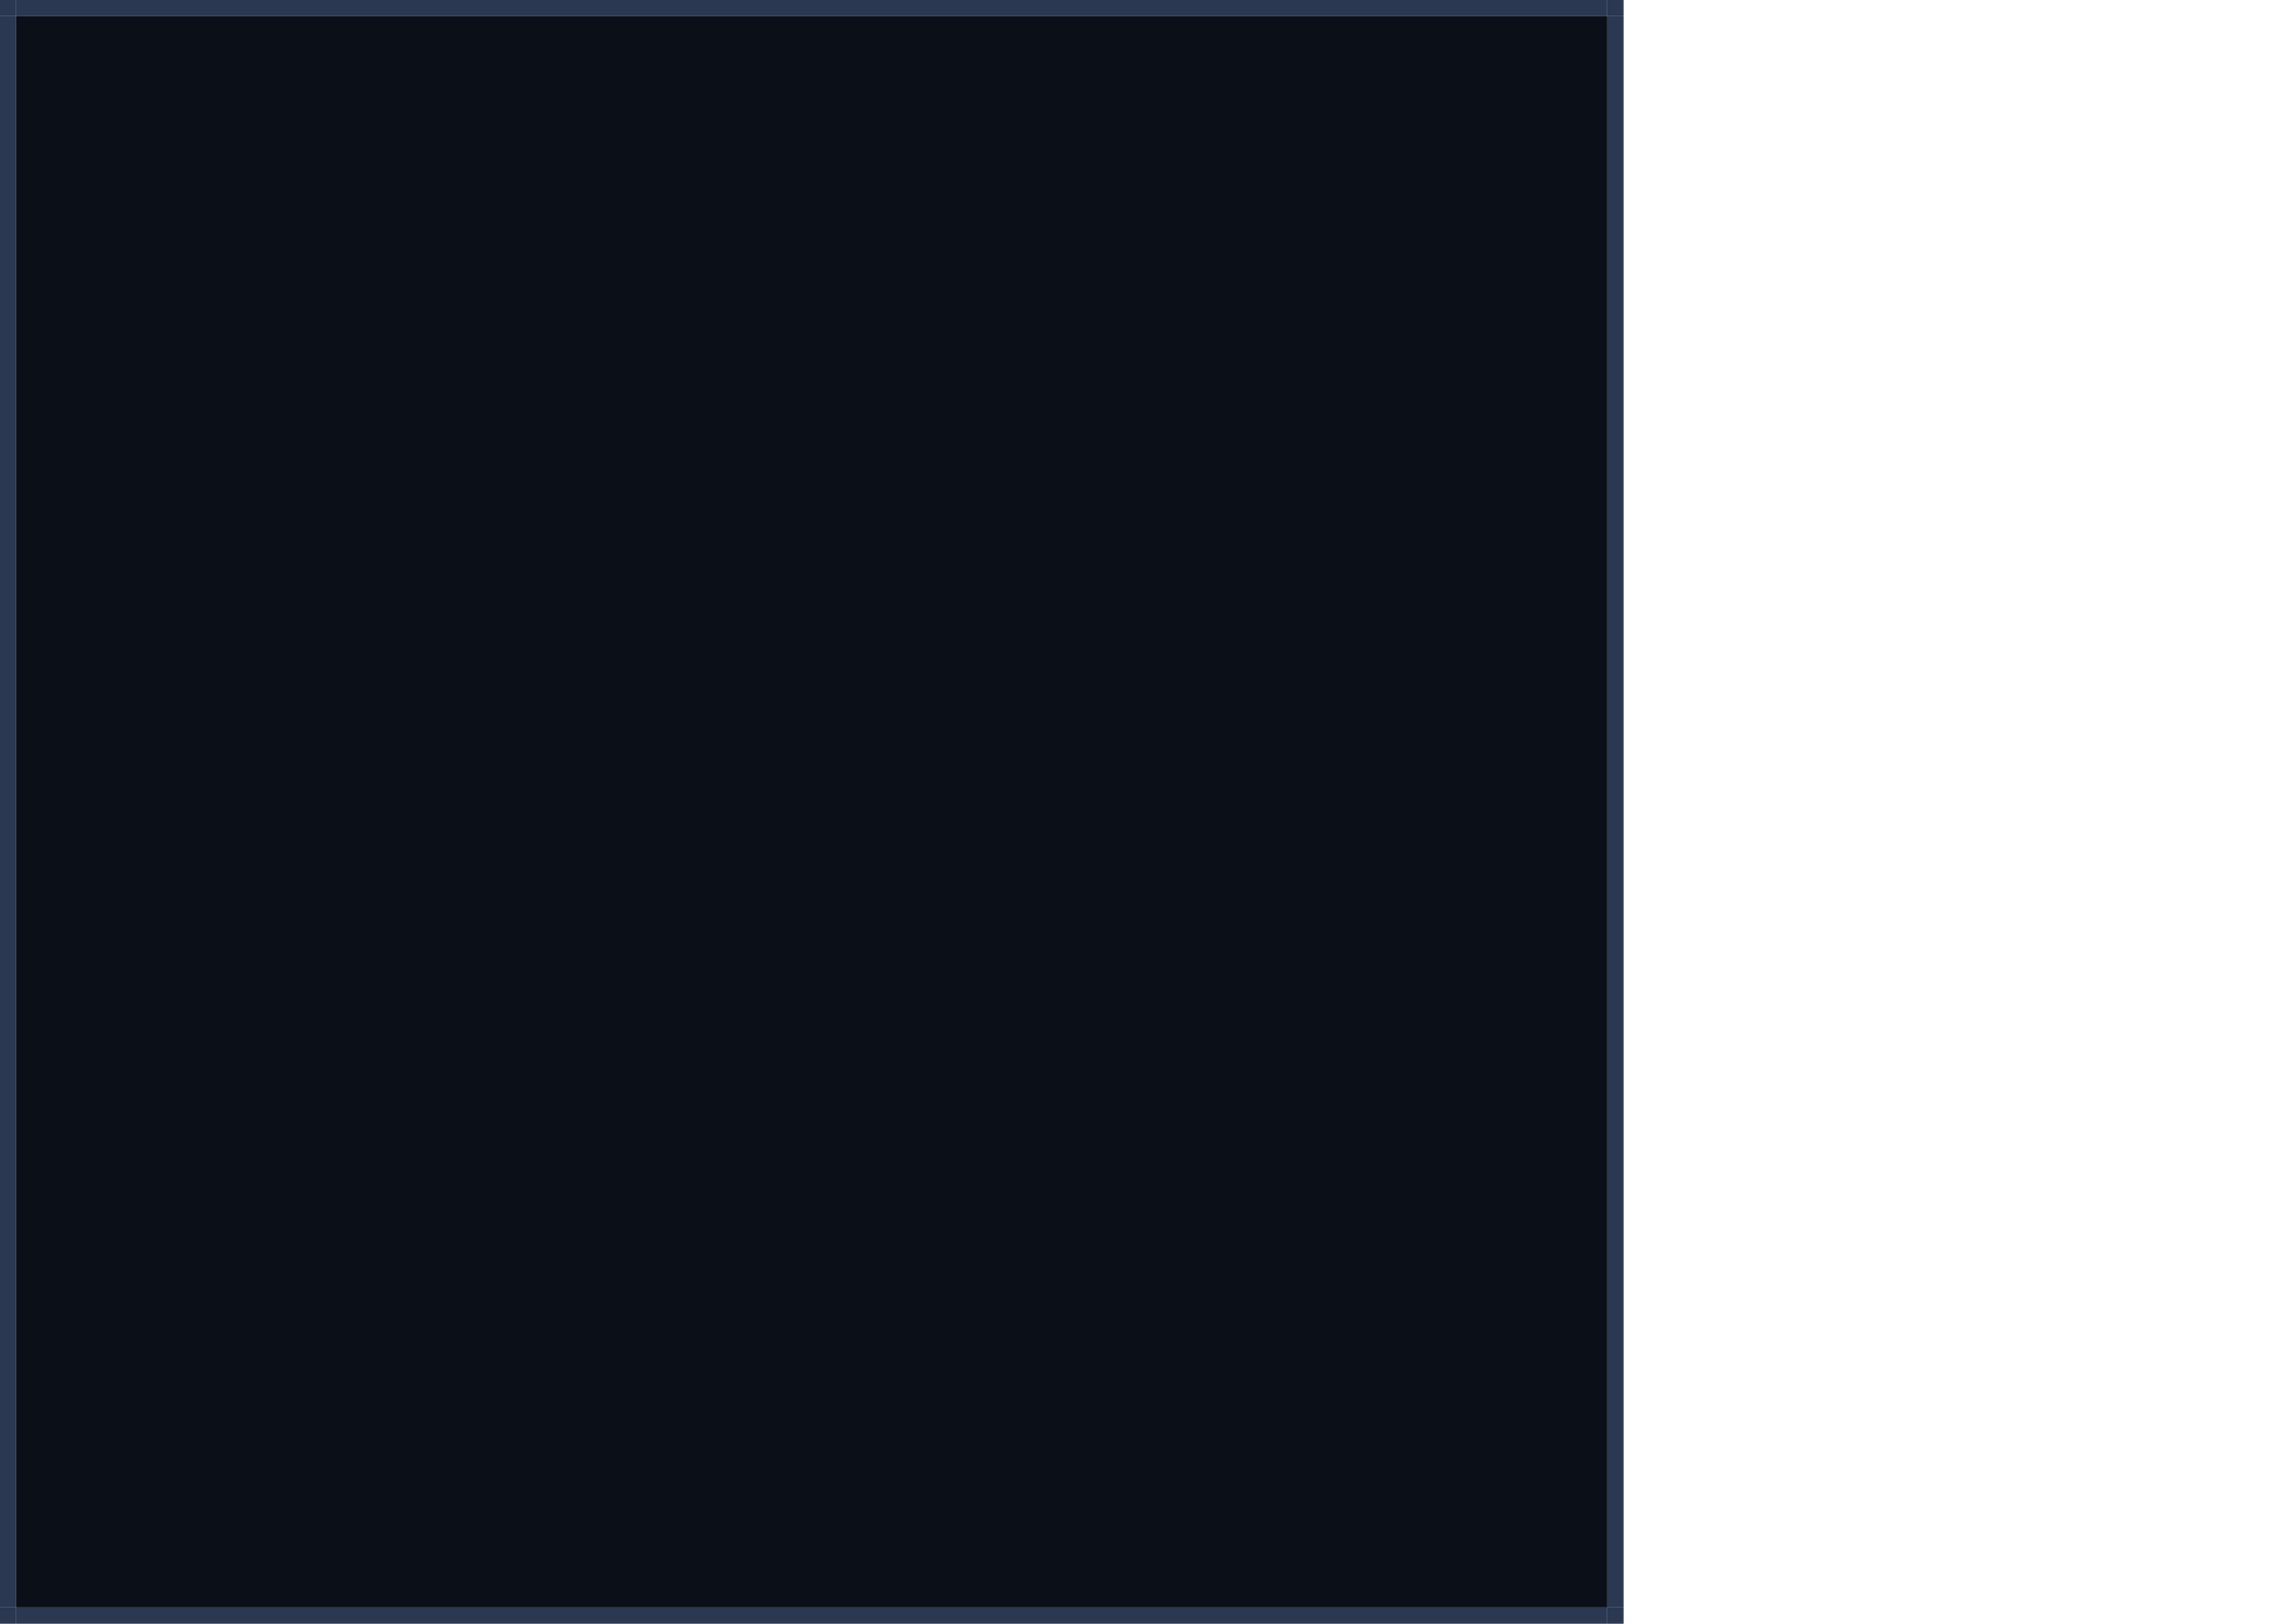
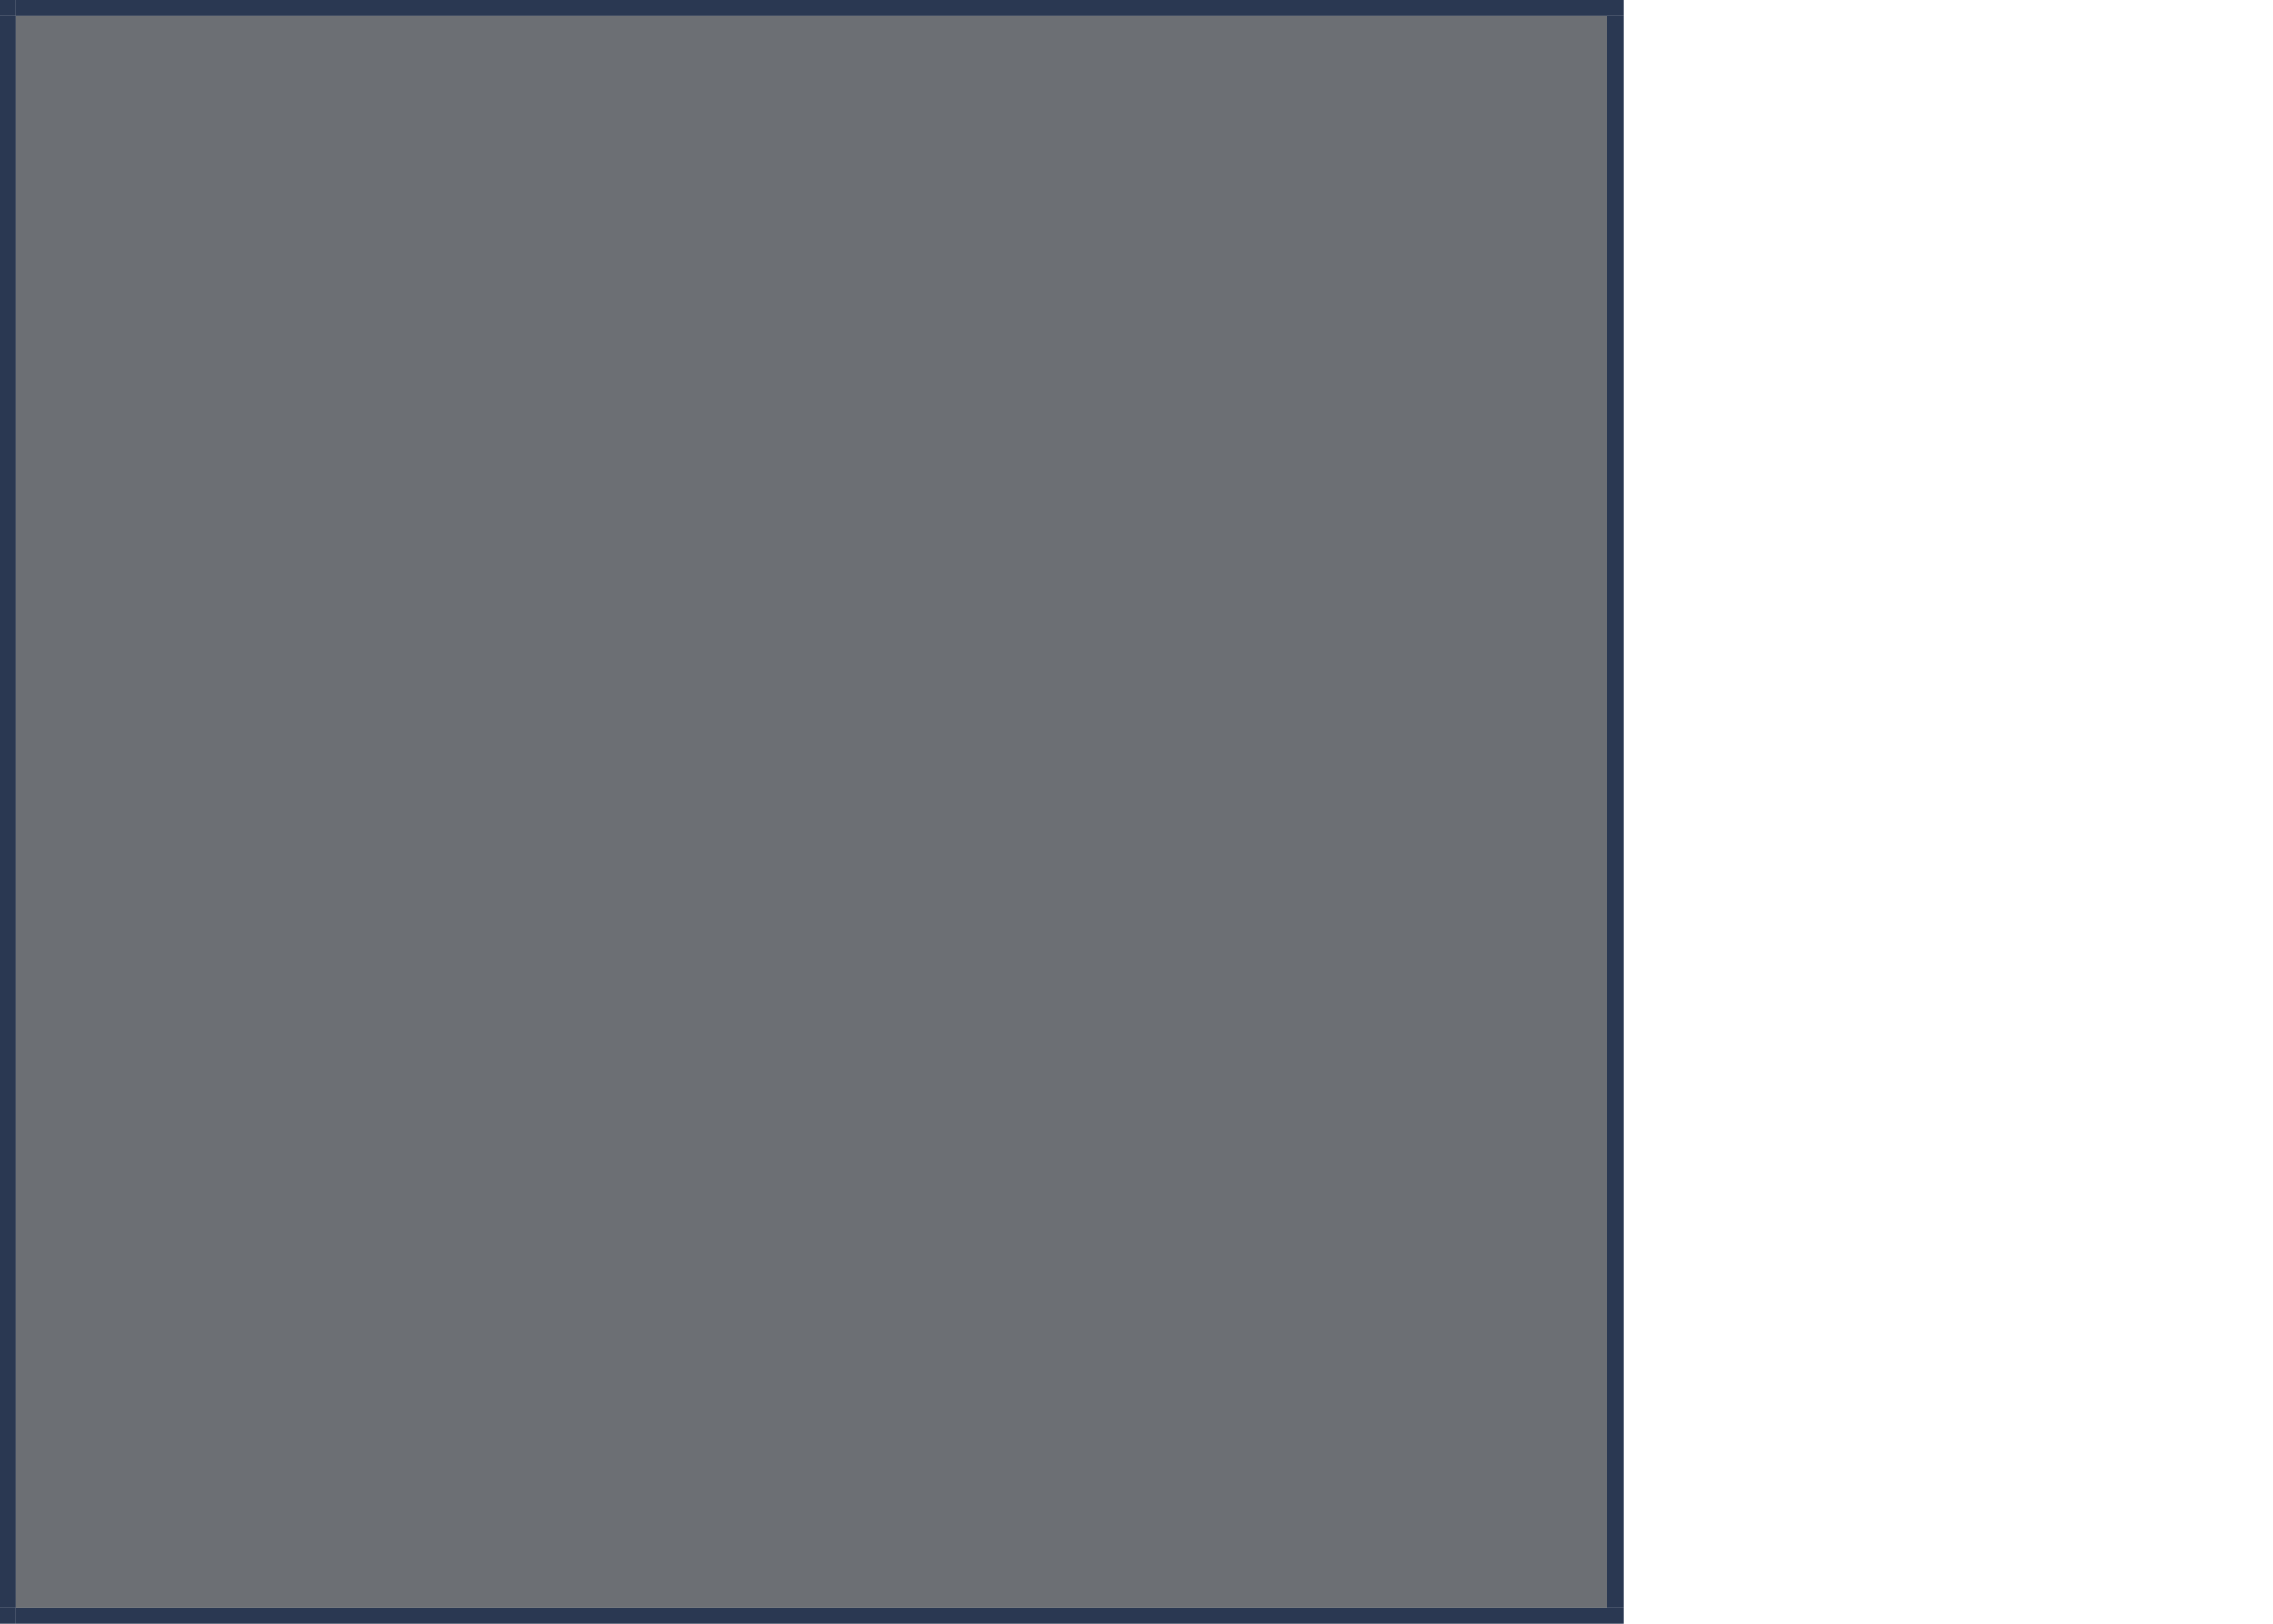
<svg xmlns="http://www.w3.org/2000/svg" width="140" height="100" viewBox="0 0 140 100">
  <rect id="topleft" x="0" y="0" width="1" height="1" fill="#2A3852" />
  <rect id="top" x="1" y="0" width="98" height="1" fill="#2A3852" />
  <rect id="topright" x="99" y="0" width="1" height="1" fill="#2A3852" />
  <rect id="left" x="0" y="1" width="1" height="98" fill="#2A3852" />
  <rect id="right" x="99" y="1" width="1" height="98" fill="#2A3852" />
  <rect id="bottomleft" x="0" y="99" width="1" height="1" fill="#2A3852" />
  <rect id="bottom" x="1" y="99" width="98" height="1" fill="#2A3852" />
  <rect id="bottomright" x="99" y="99" width="1" height="1" fill="#2A3852" />
-   <rect id="center" x="1" y="1" width="98" height="98" fill="#0B1018" />
+   <rect id="center" x="1" y="1" width="98" height="98" fill="#0B1018" fill-opacity="0.6" />
  <rect id="hint-top-margin" x="110" y="0" width="1" height="4" fill="none" />
  <rect id="hint-bottom-margin" x="115" y="0" width="1" height="4" fill="none" />
  <rect id="hint-left-margin" x="110" y="20" width="4" height="1" fill="none" />
  <rect id="hint-right-margin" x="110" y="30" width="4" height="1" fill="none" />
</svg>
